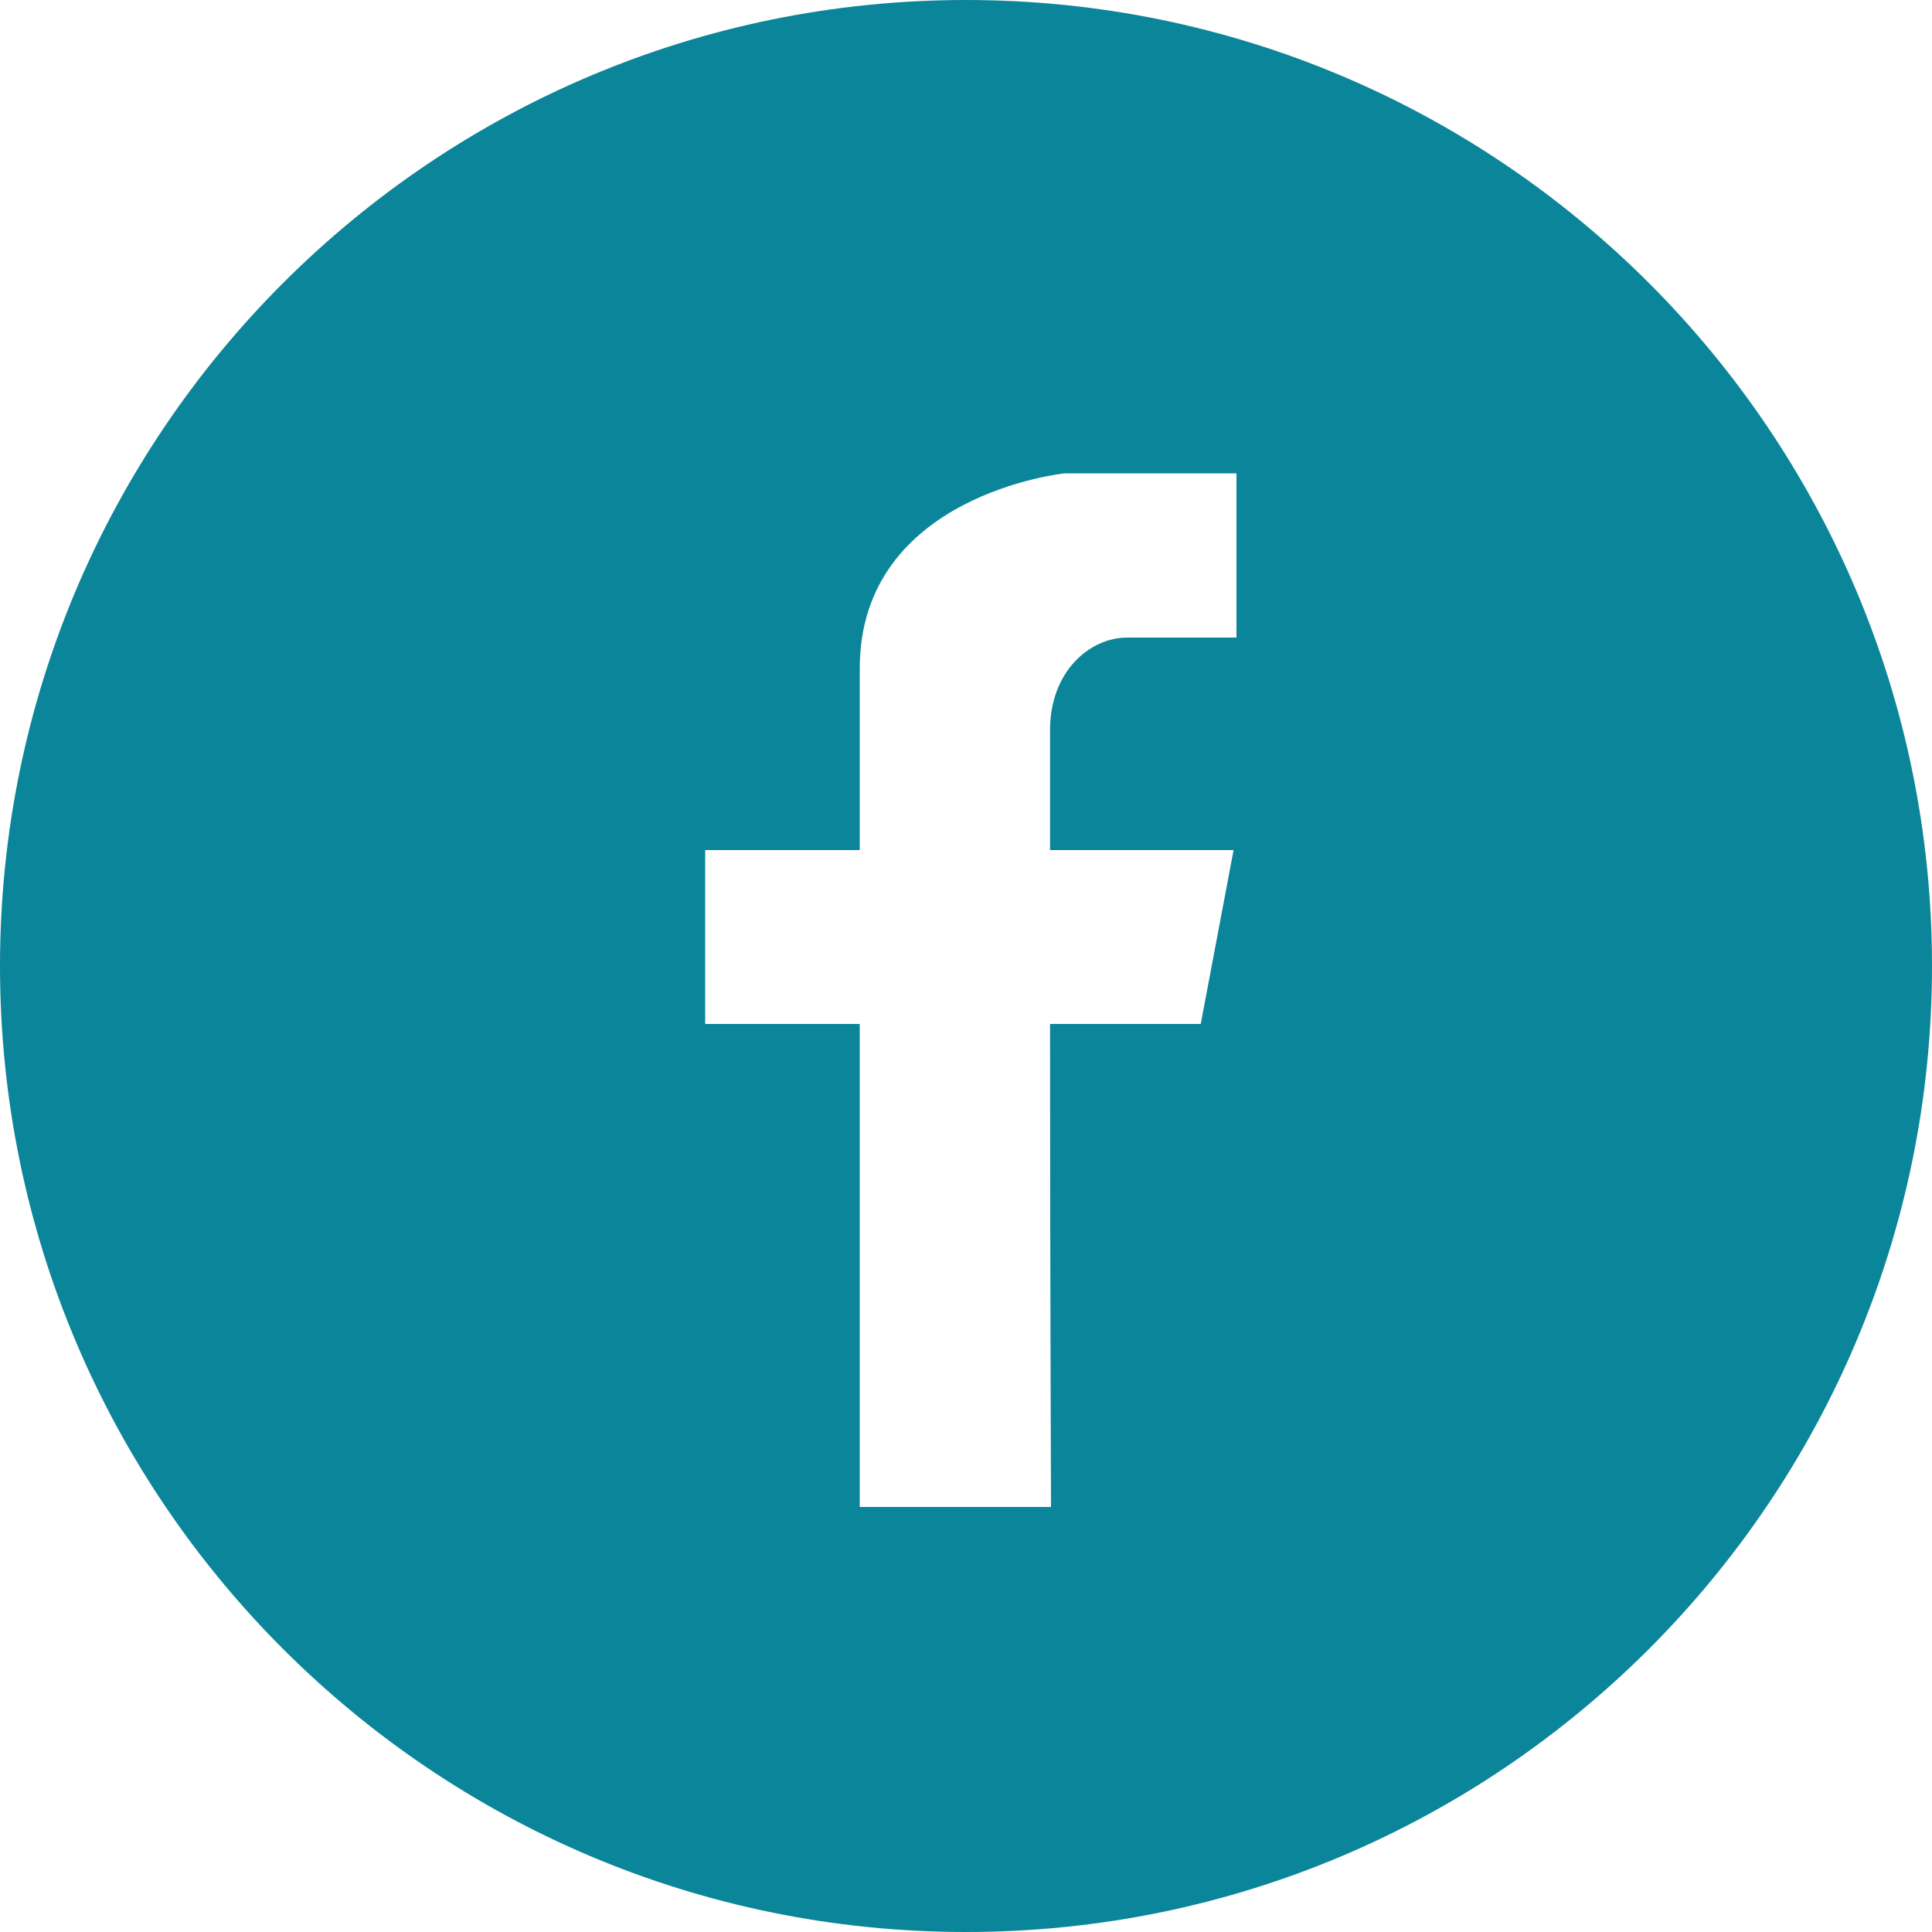
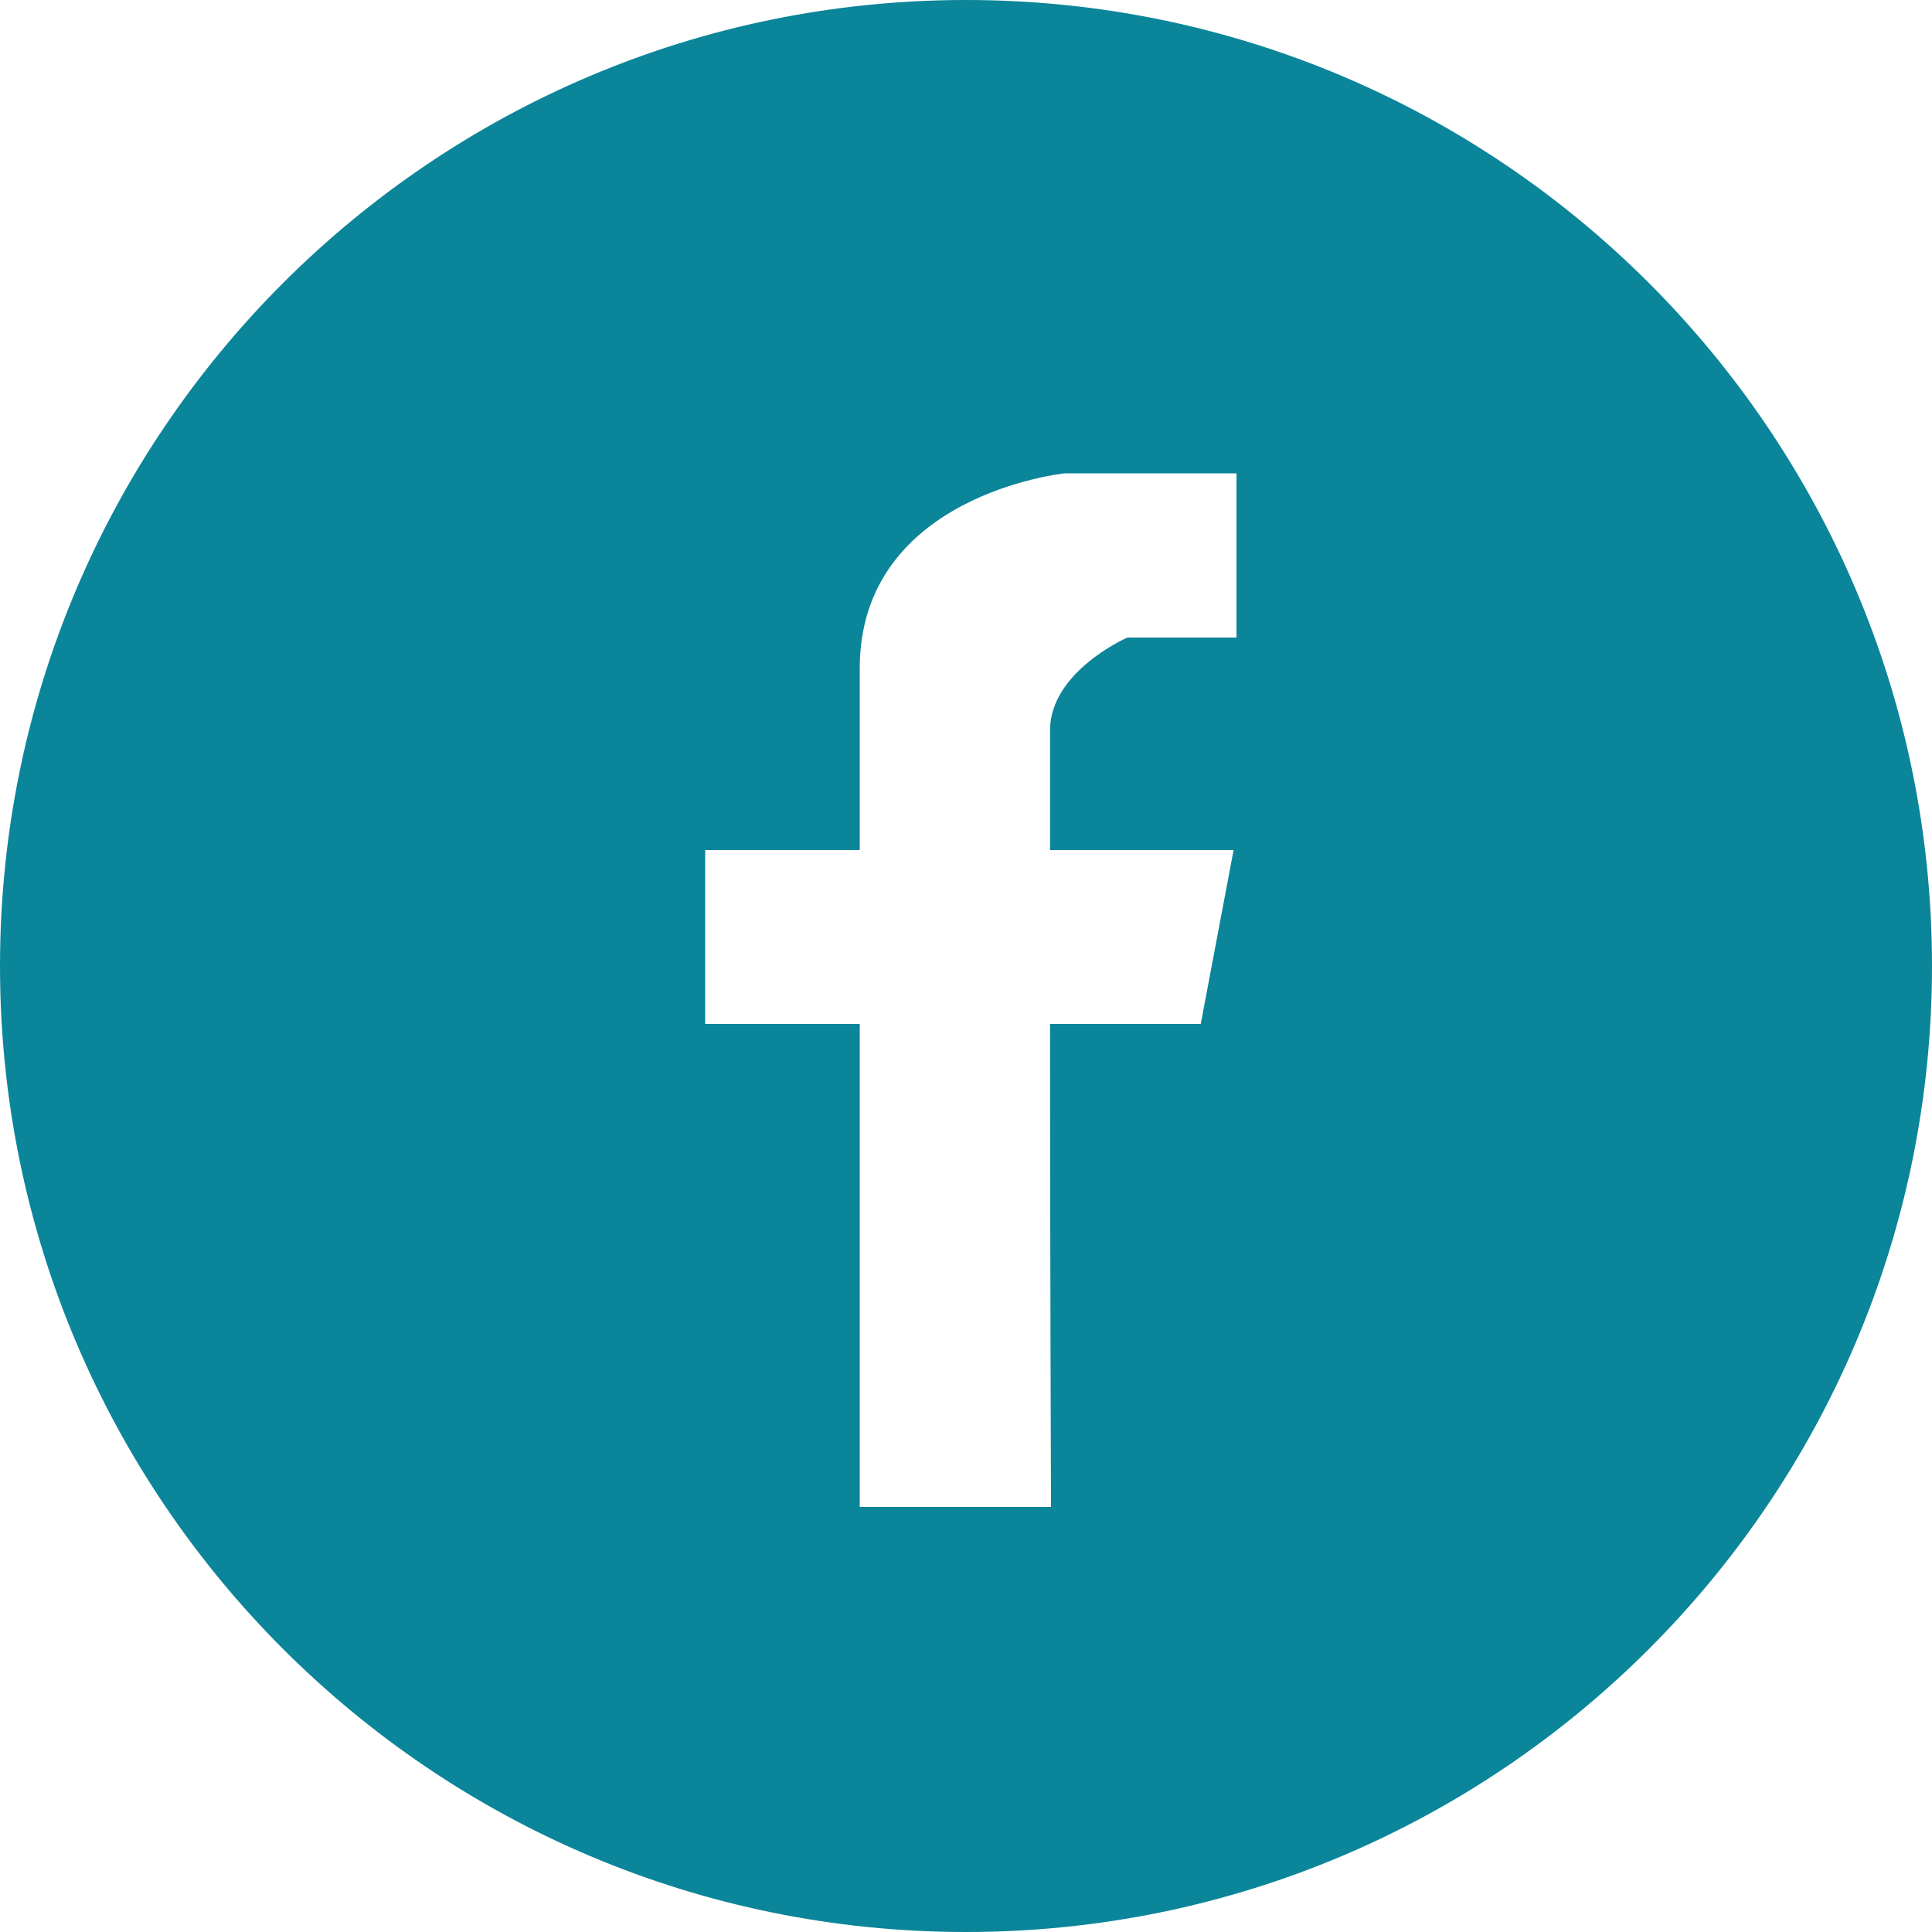
- <svg xmlns="http://www.w3.org/2000/svg" version="1.1" id="Layer_1" x="0px" y="0px" width="200px" height="200px" viewBox="-49 51 200 200" style="enable-background:new -49 51 200 200;" xml:space="preserve">
-   <style type="text/css">
- 	.st0{fill:#0B8599;}
- </style>
-   <path class="st0" d="M51,51C-4.2,51-49,95.8-49,151S-4.2,251,51,251s100-44.8,100-100S106.2,51,51,51z M79,117c0,0-7.4,0-11.3,0  s-8,3.5-8,9.6c0,1.3,0,5.4,0,12.4h19l-3.4,18H59.7c0,23,0.1,50,0.1,50H40c0,0,0-26,0-50H24v-18h16c0-8,0-14.8,0-18.8  c0-18,21.2-20.2,21.2-20.2H79V117z" />
+ <svg xmlns="http://www.w3.org/2000/svg" width="200" height="200" viewBox="-49 51 200 200" enable-background="new -49 51 200 200">
+   <style type="text/css">.st0{fill:#0B8599;}</style>
+   <path class="st0" d="M51 51c-55.2 0-100 44.8-100 100s44.8 100 100 100 100-44.8 100-100-44.8-100-100-100zm28 66h-11.3s-8 3.5-8 9.6v12.4h19l-3.4 18h-15.6c0 23 .1 50 .1 50h-19.8v-50h-16v-18h16v-18.8c0-18 21.2-20.2 21.2-20.2h17.8v17z" />
</svg>
